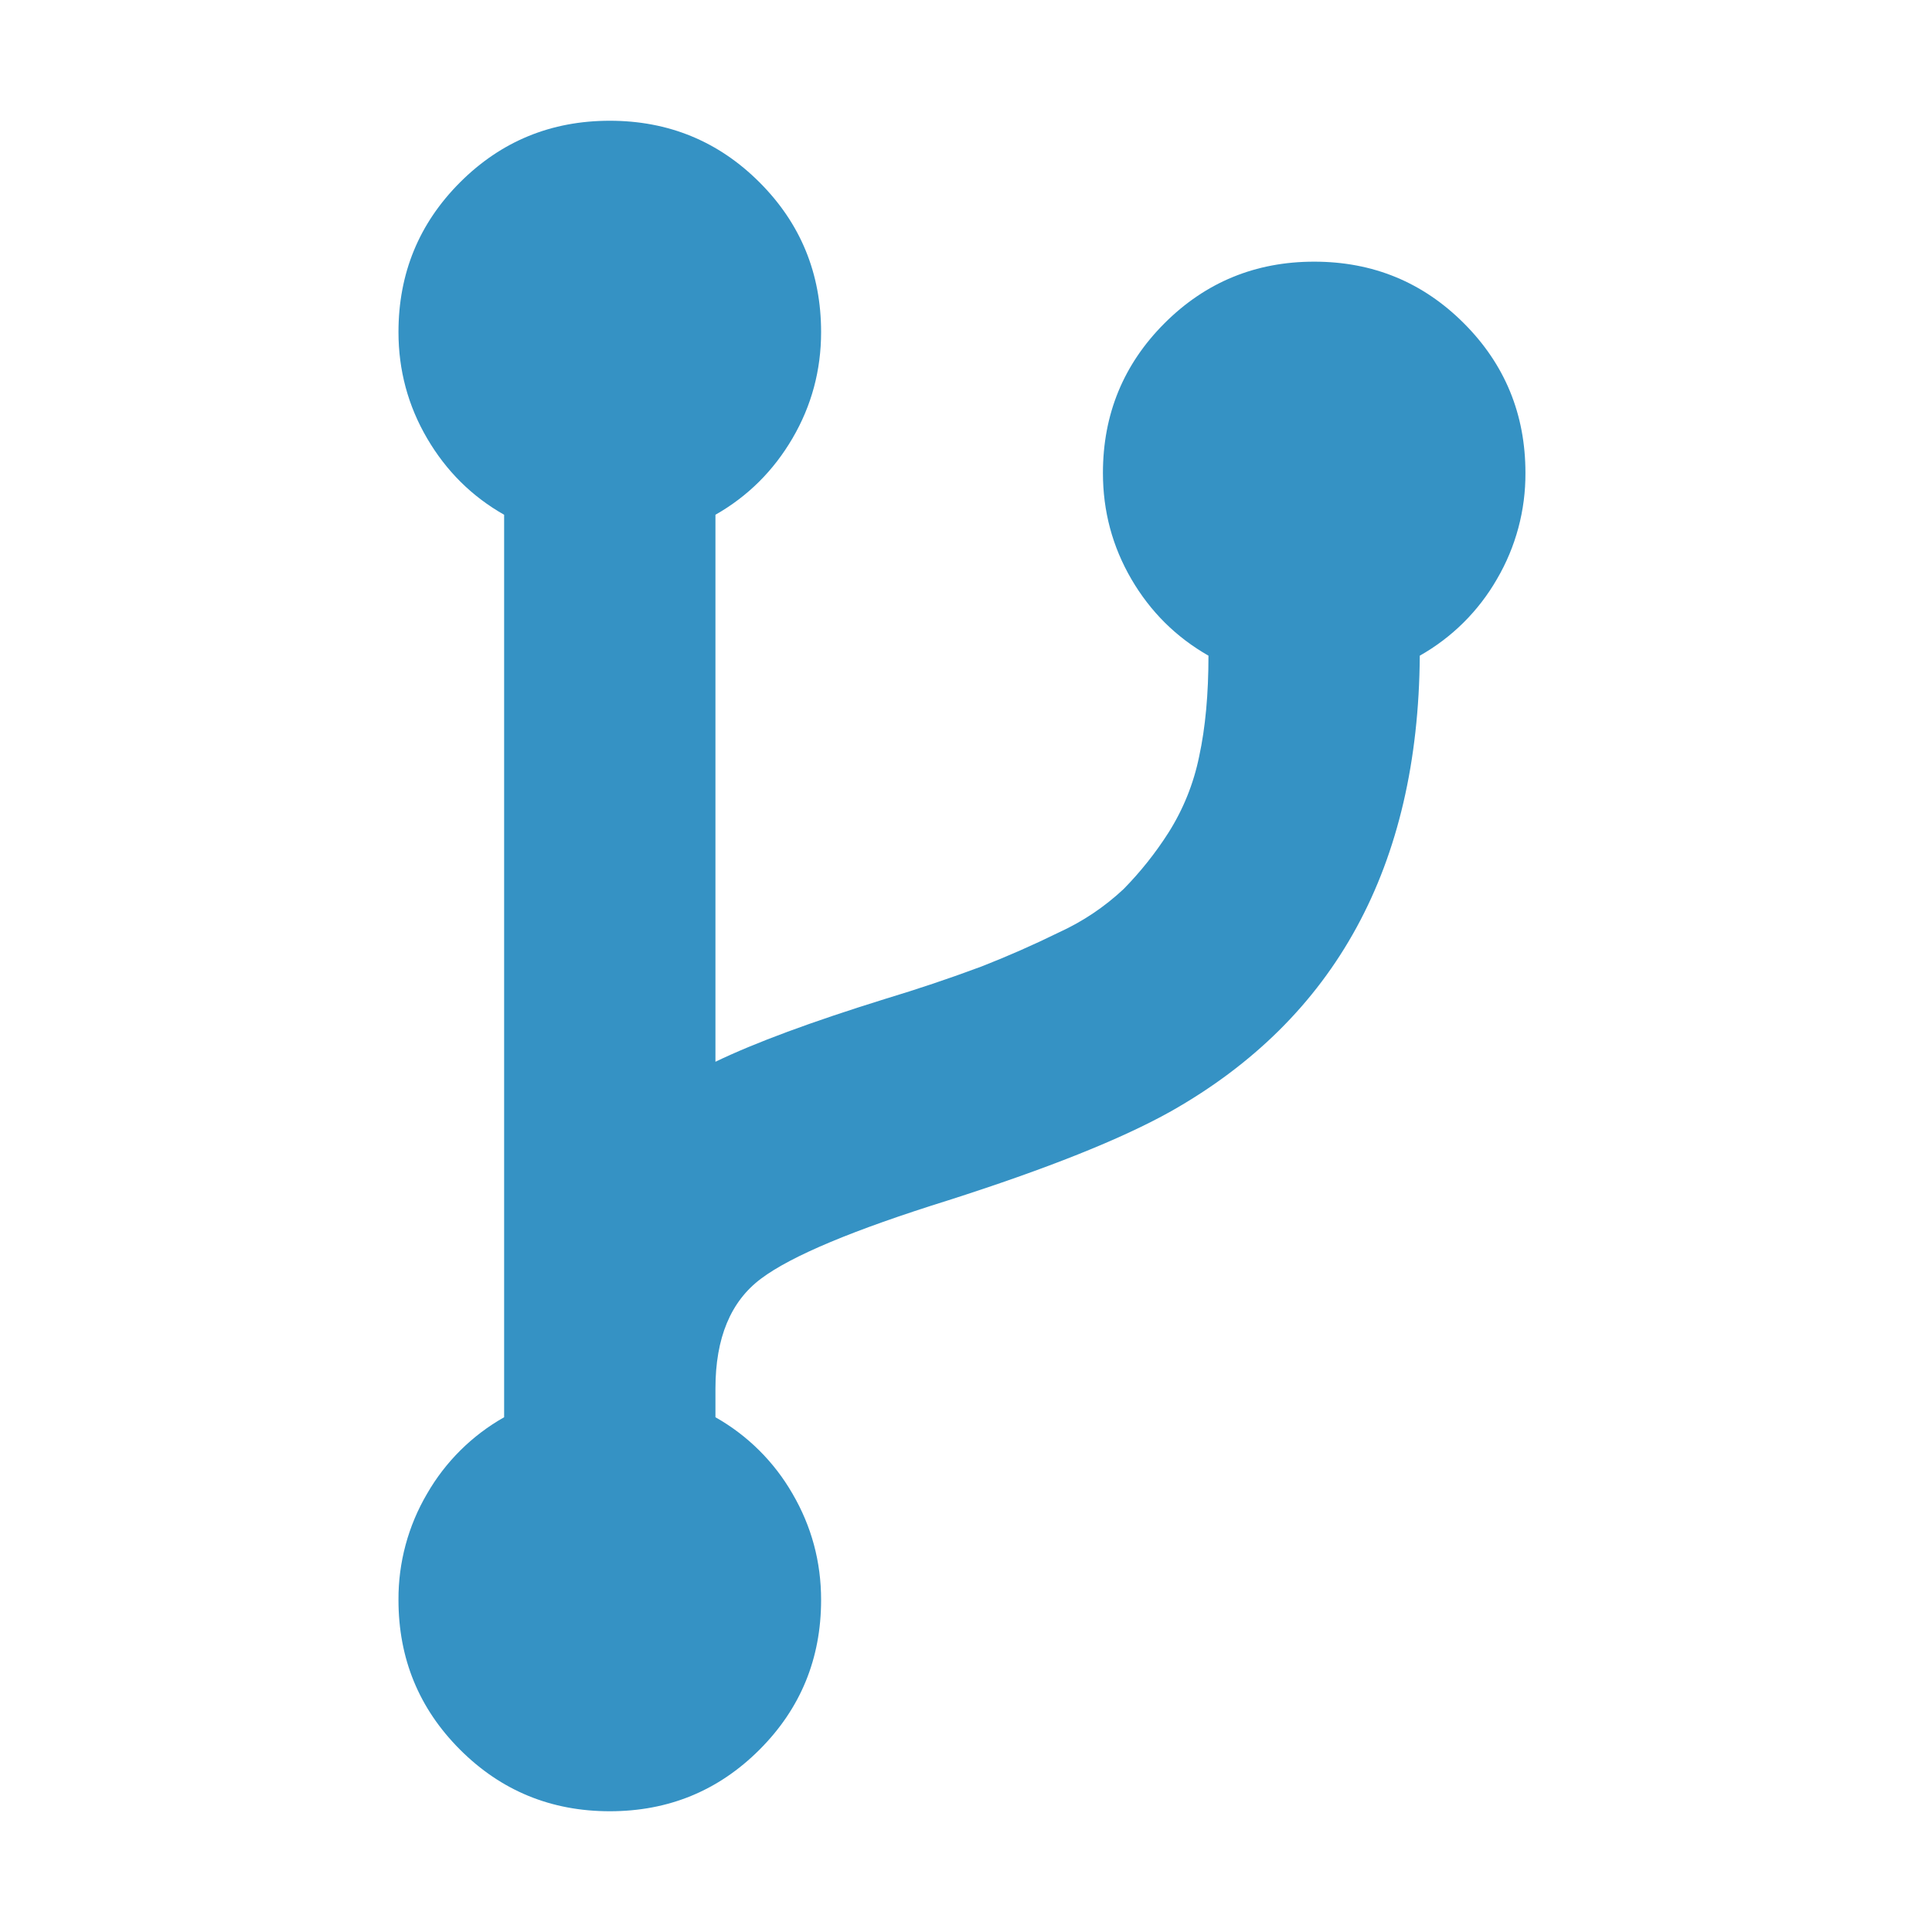
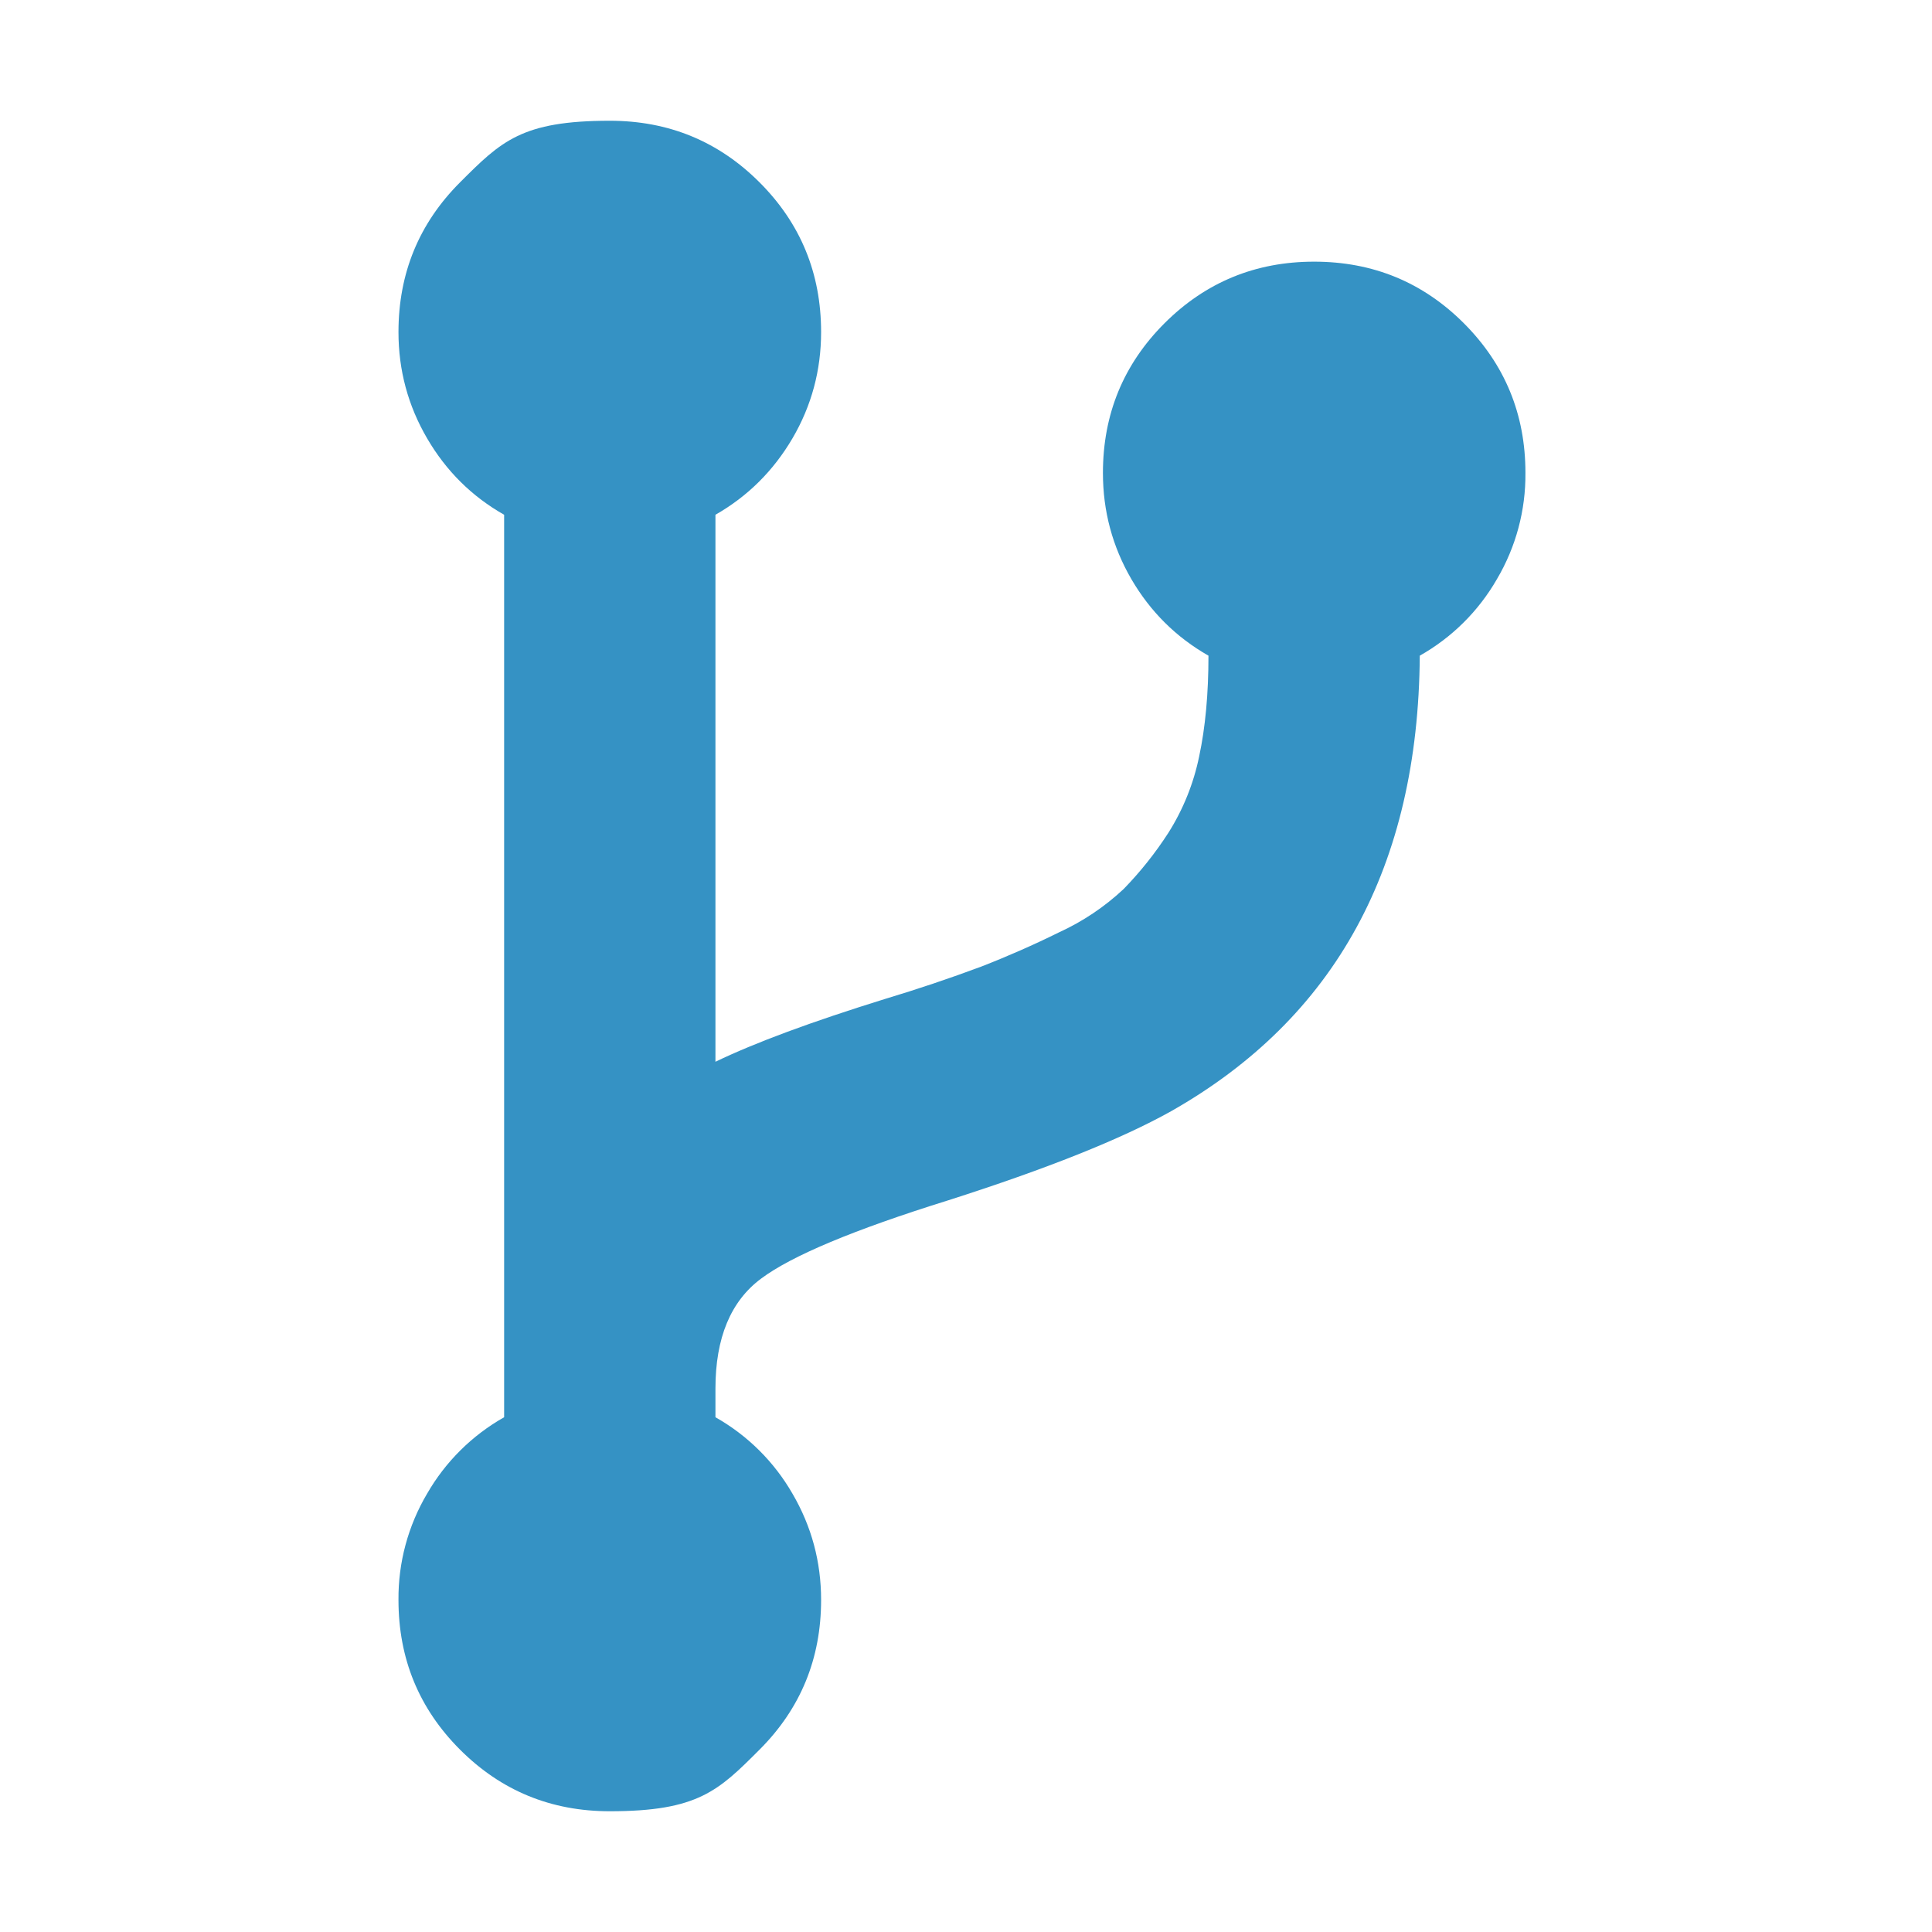
<svg xmlns="http://www.w3.org/2000/svg" width="16" height="16" viewBox="0 0 16 16" fill="none">
-   <path d="M12.123 2.677c-.34-.34-.753-.51-1.24-.51-.485 0-.899.17-1.239.51-.34.34-.51.754-.51 1.24 0 .316.078.609.236.88.158.27.37.48.638.633 0 .316-.025.594-.077.834a1.88 1.88 0 0 1-.255.633 2.867 2.867 0 0 1-.37.465 1.992 1.992 0 0 1-.537.36 8.354 8.354 0 0 1-.643.283 13.21 13.21 0 0 1-.797.268c-.608.189-1.076.362-1.404.52v-4.53c.267-.152.48-.363.638-.633.158-.27.237-.564.237-.88 0-.486-.17-.9-.51-1.24C5.95 1.17 5.536 1 5.05 1s-.9.17-1.24.51c-.34.34-.51.754-.51 1.24 0 .316.079.61.237.88.158.27.37.481.638.633v7.474a1.7 1.7 0 0 0-.638.633 1.716 1.716 0 0 0-.237.88c0 .486.17.9.51 1.24.34.34.754.51 1.24.51s.9-.17 1.24-.51c.34-.34.51-.754.51-1.24 0-.316-.079-.609-.237-.88a1.701 1.701 0 0 0-.638-.633V11.5c0-.42.126-.723.378-.911.252-.189.767-.404 1.545-.647.82-.262 1.438-.508 1.85-.739 1.362-.771 2.048-2.03 2.06-3.773a1.7 1.7 0 0 0 .639-.634 1.72 1.72 0 0 0 .236-.88c0-.485-.17-.899-.51-1.239" fill="#3592C4" />
+   <path d="M12.123 2.677q-.51-.51-1.24-.51-.728 0-1.239.51-.51.51-.51 1.24 0 .474.236.88.236.404.638.633 0 .474-.077.834a1.9 1.9 0 0 1-.255.633 3 3 0 0 1-.37.465 2 2 0 0 1-.537.36 8 8 0 0 1-.643.283 13 13 0 0 1-.797.268q-.912.283-1.404.52v-4.53q.4-.228.638-.633.237-.405.237-.88 0-.73-.51-1.24T5.05 1c-.73 0-.9.17-1.24.51q-.51.51-.51 1.24 0 .474.237.88.236.405.638.633v7.474a1.7 1.7 0 0 0-.638.633 1.7 1.7 0 0 0-.237.88q0 .73.51 1.24t1.24.51c.73 0 .9-.17 1.24-.51q.51-.51.51-1.24 0-.474-.237-.88a1.7 1.7 0 0 0-.638-.633V11.5q0-.63.378-.911.378-.283 1.545-.647 1.231-.393 1.85-.739 2.042-1.158 2.06-3.773a1.7 1.7 0 0 0 .639-.634 1.7 1.7 0 0 0 .236-.88q0-.728-.51-1.239" fill="#3592C4" />
</svg>
